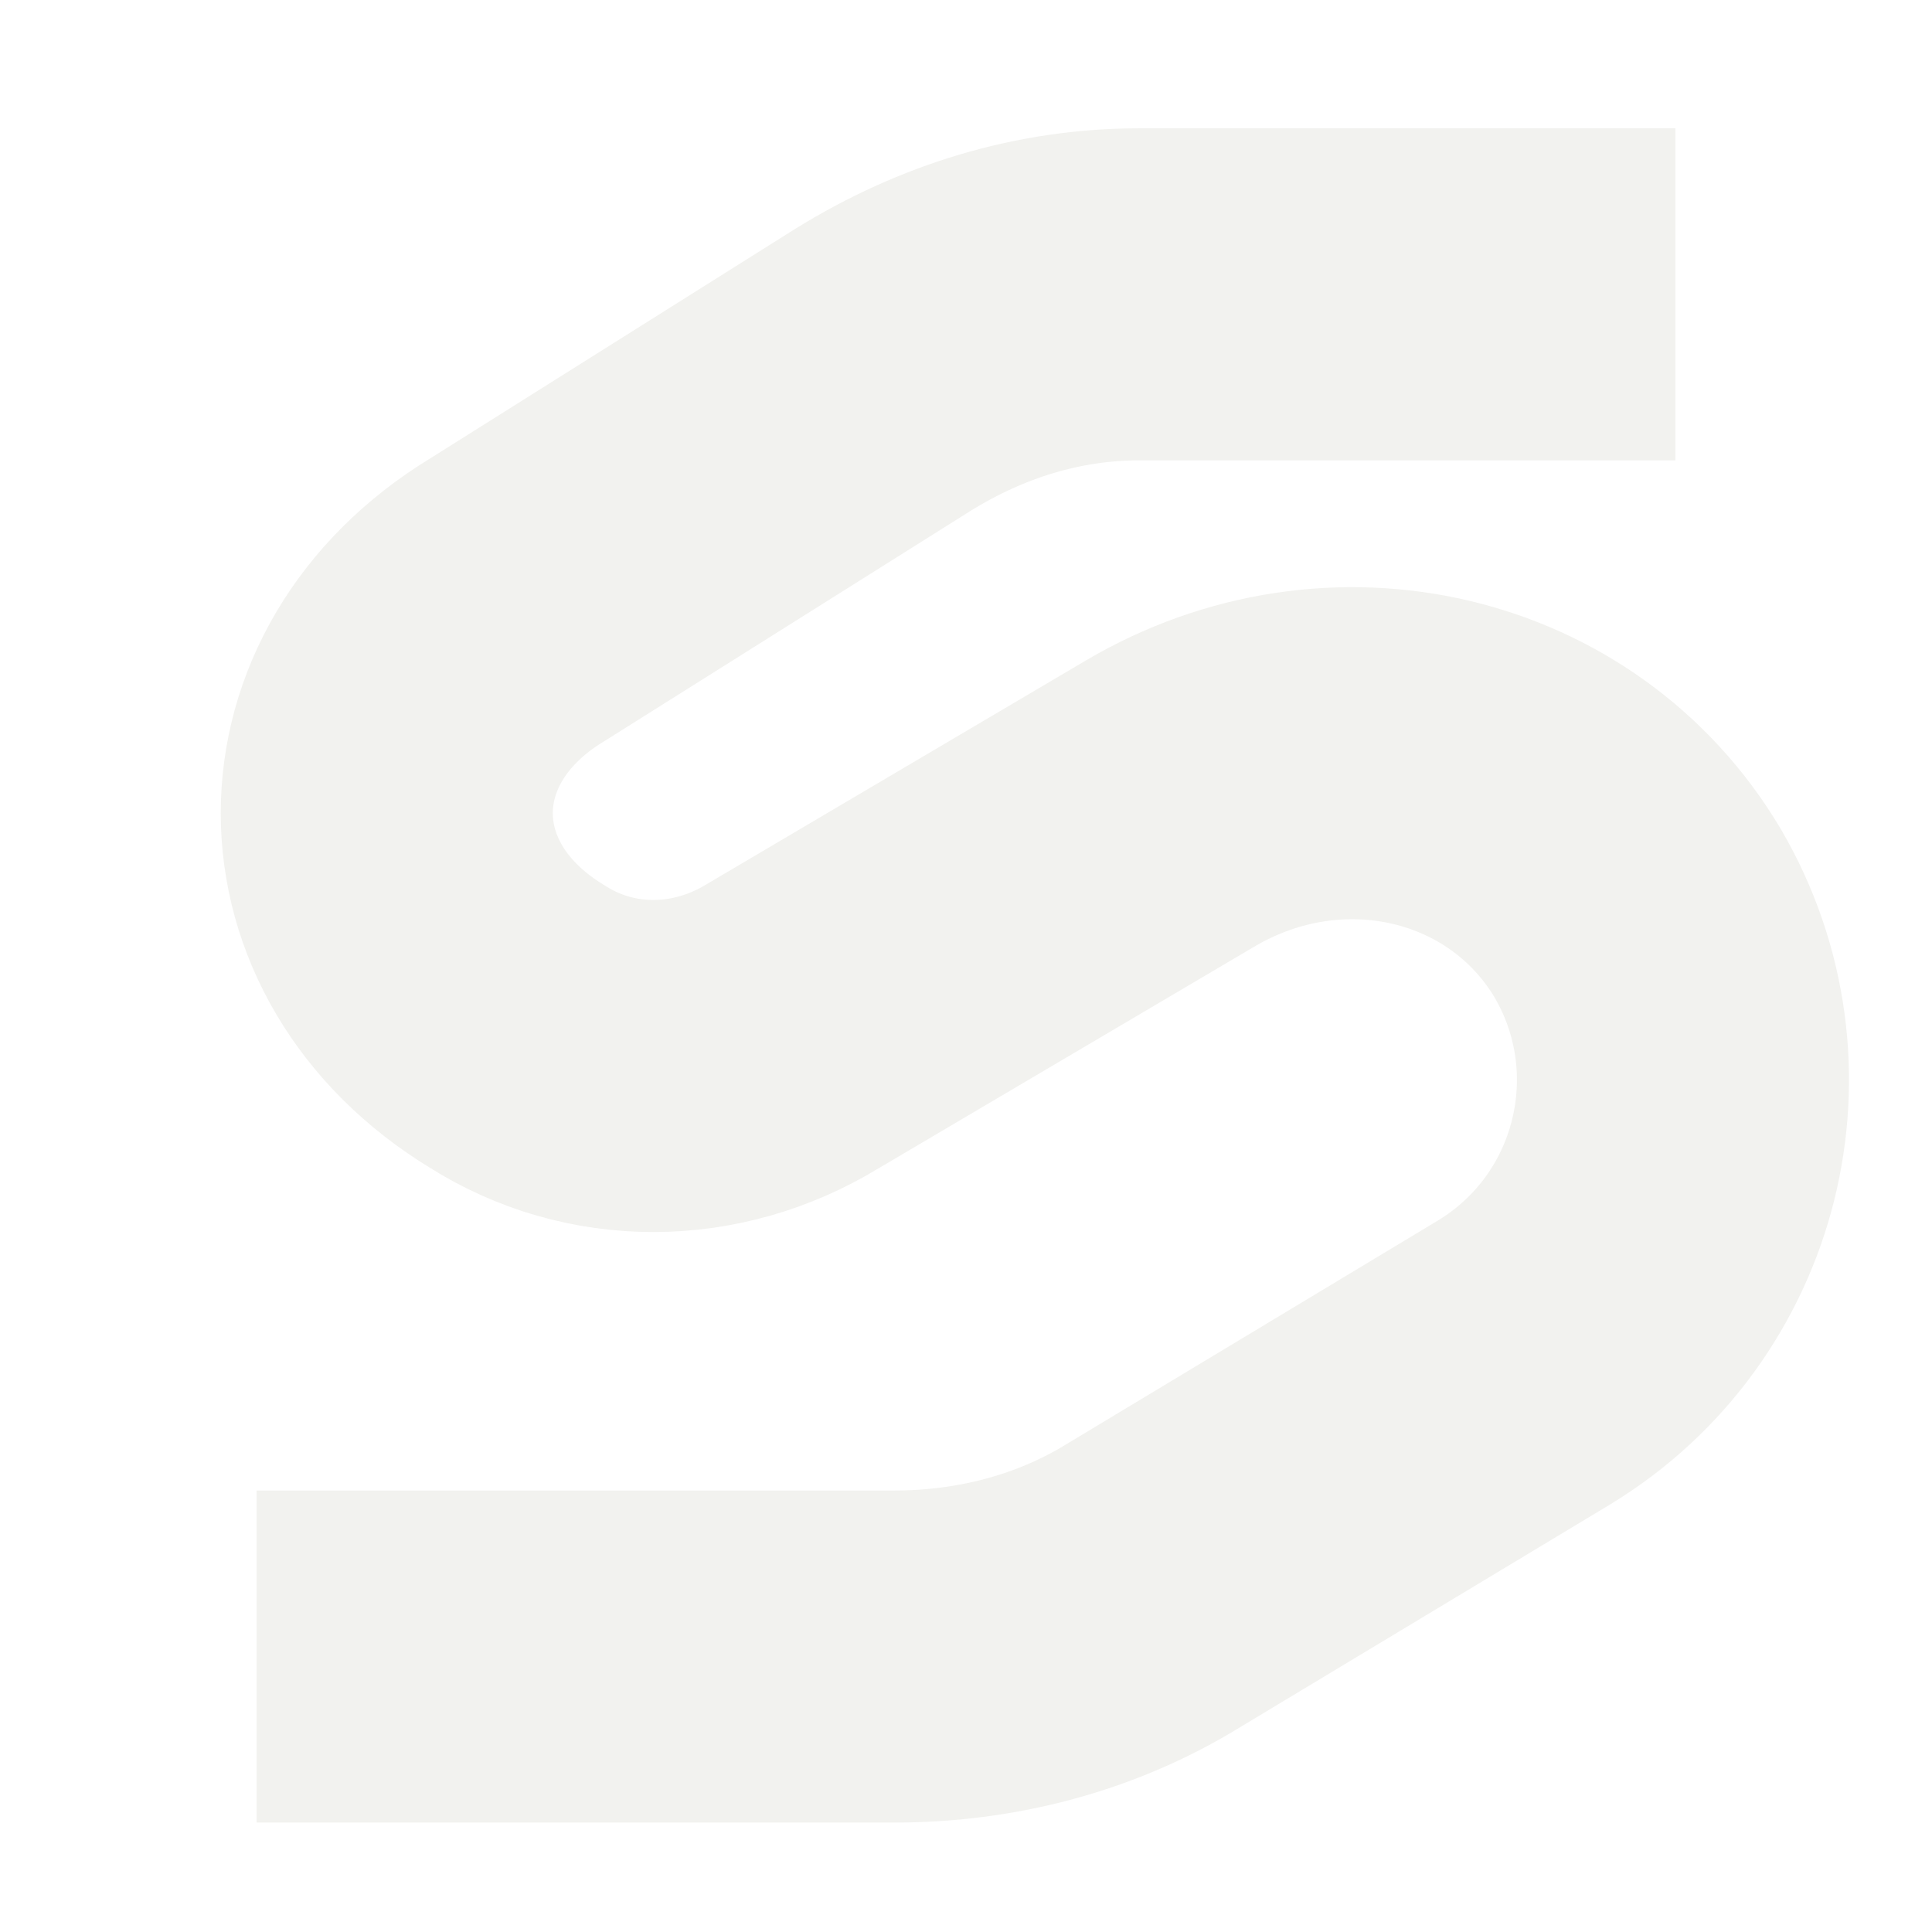
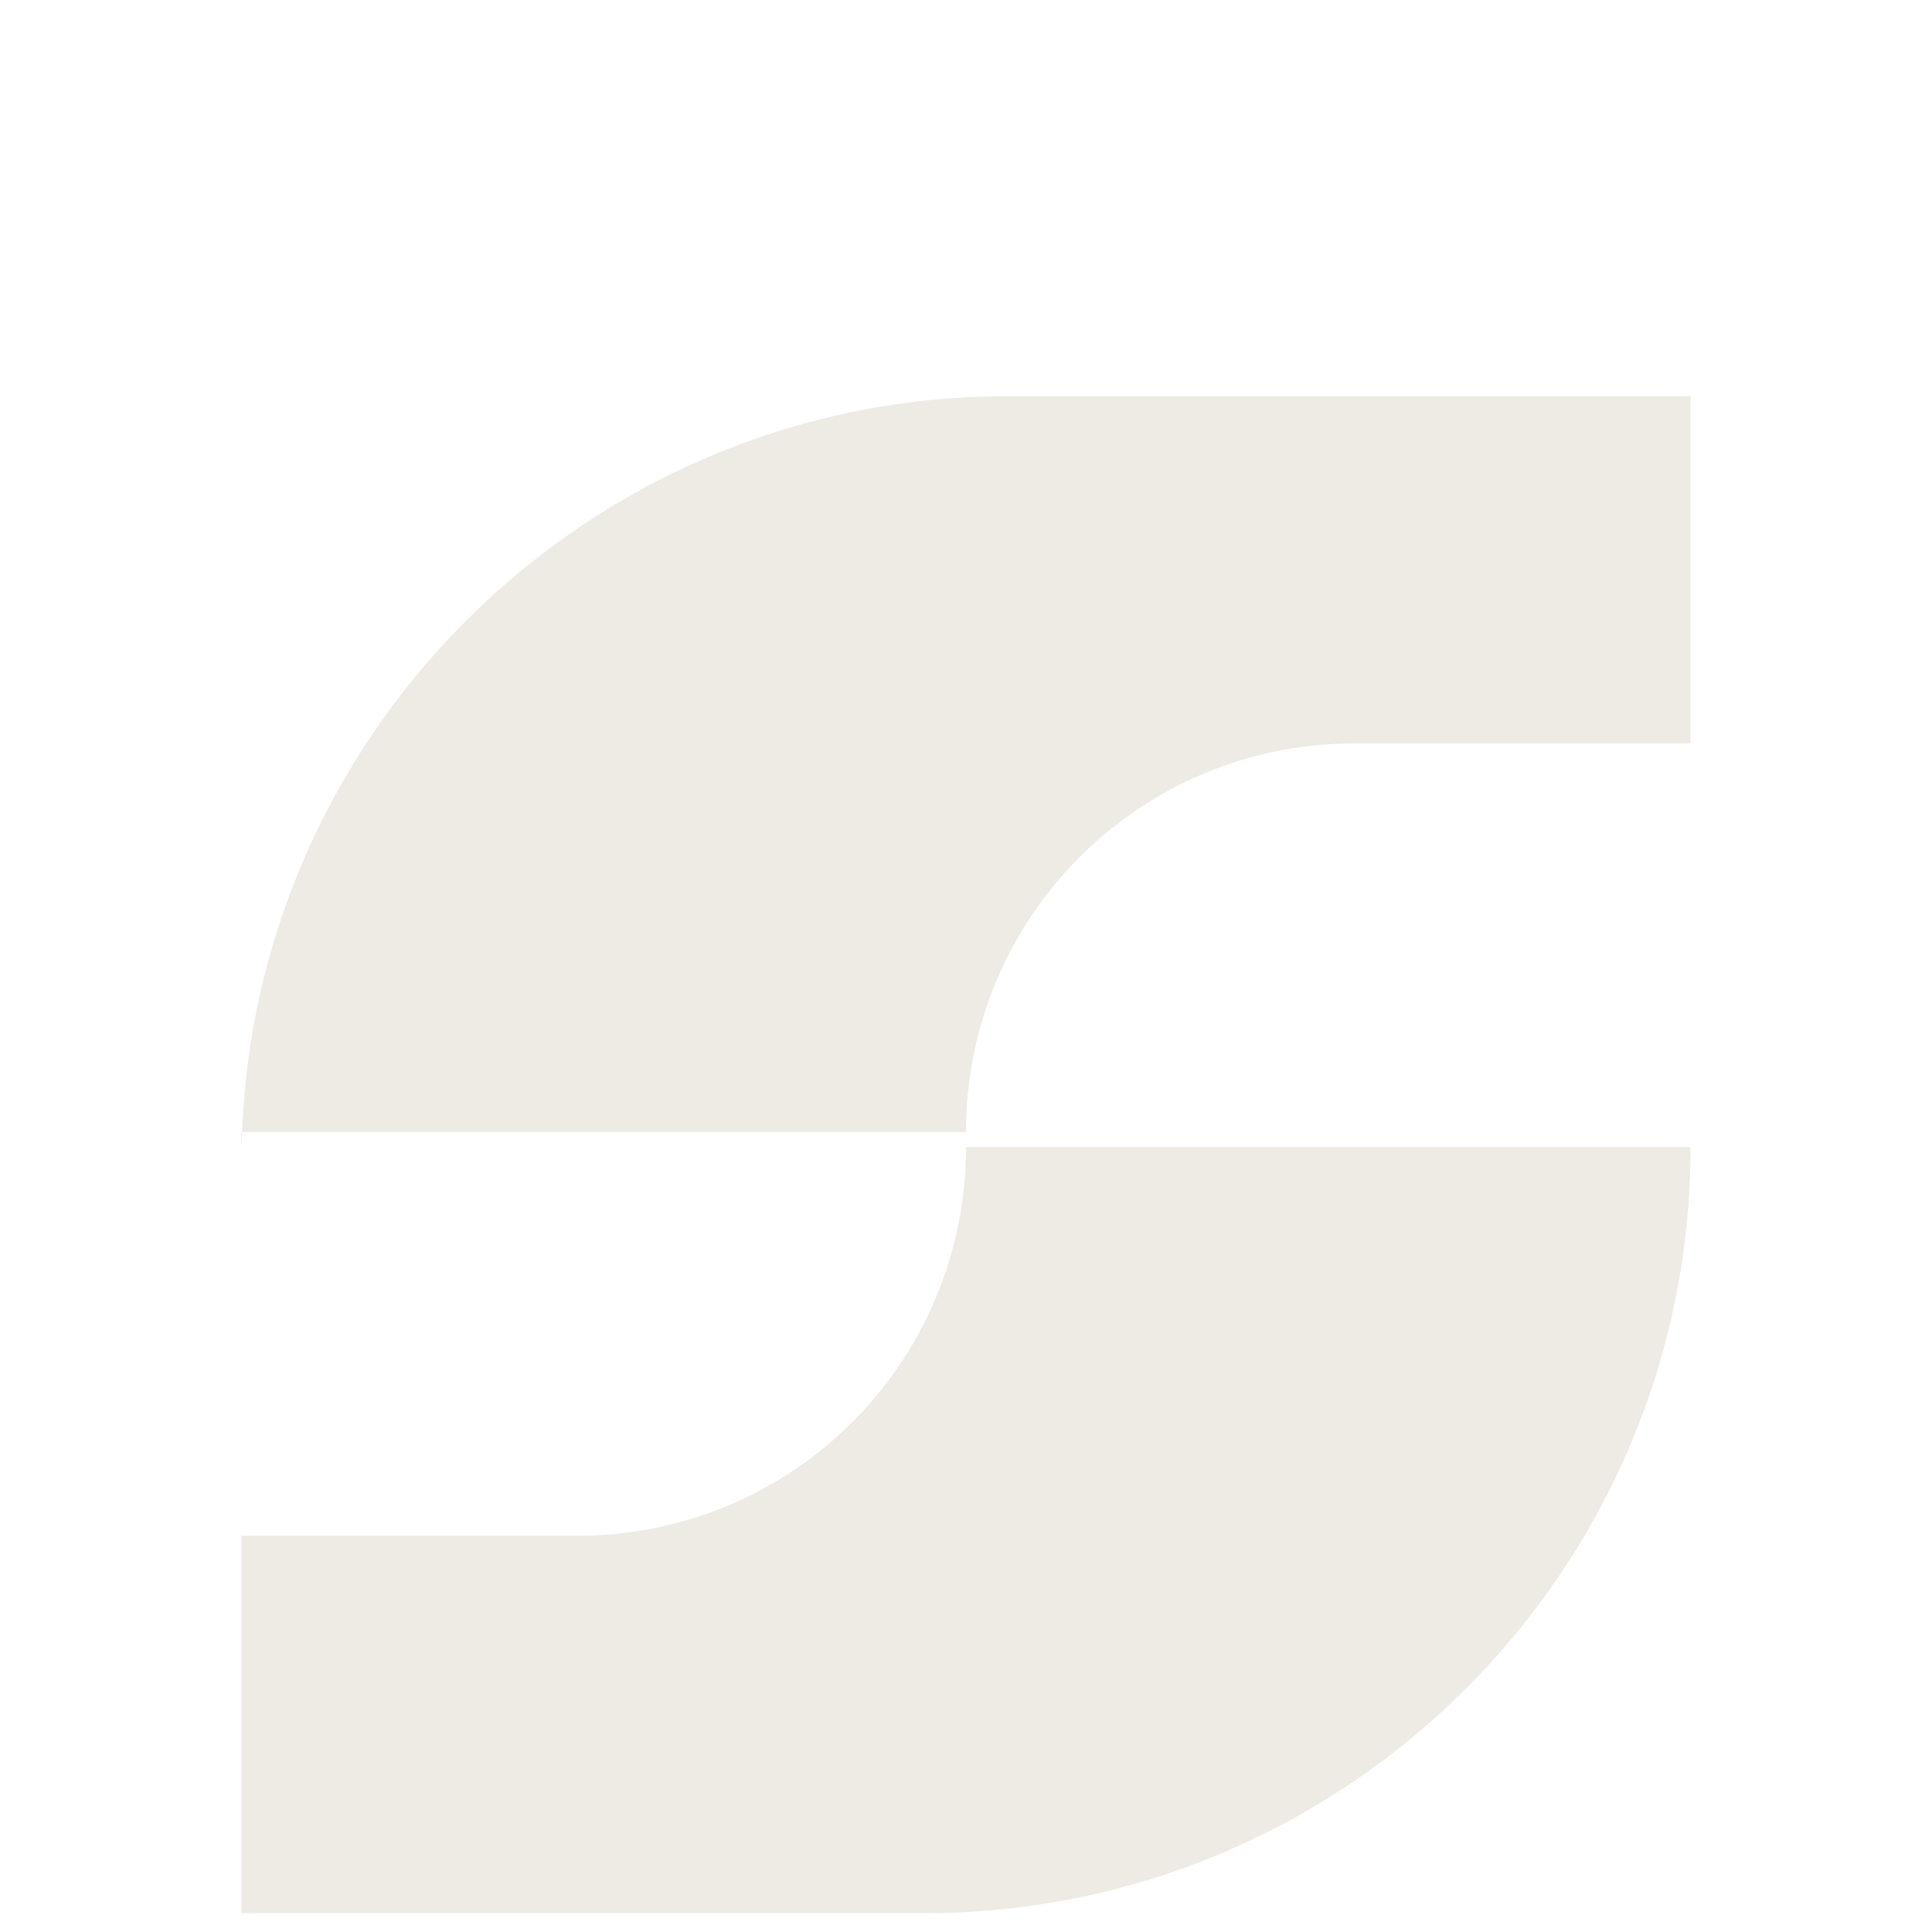
<svg xmlns="http://www.w3.org/2000/svg" viewBox="0 0 512 512" fill="none">
-   <path d="M444 78H302c-24 0-47 7-68 20L137 159c-46 28-46 85 0 113 22 14 50 14 73 0l100-59c44-26 99-13 124 29 24 41 11 94-30 119l-98 59c-21 13-45 19-69 19H68" stroke="#F2F2EF" stroke-width="88" stroke-linecap="butt" stroke-linejoin="round" />
+   <path d="M64 308c0-112 91-203 203-203h181v92h-89c-57 0-103 46-103 103H64Z" fill="#EEEAE4" />
+   <path d="M64 407h89c57 0 103-46 103-103h192c0 112-91 203-203 203H64v-100Z" fill="#EEEAE4" />
</svg>
